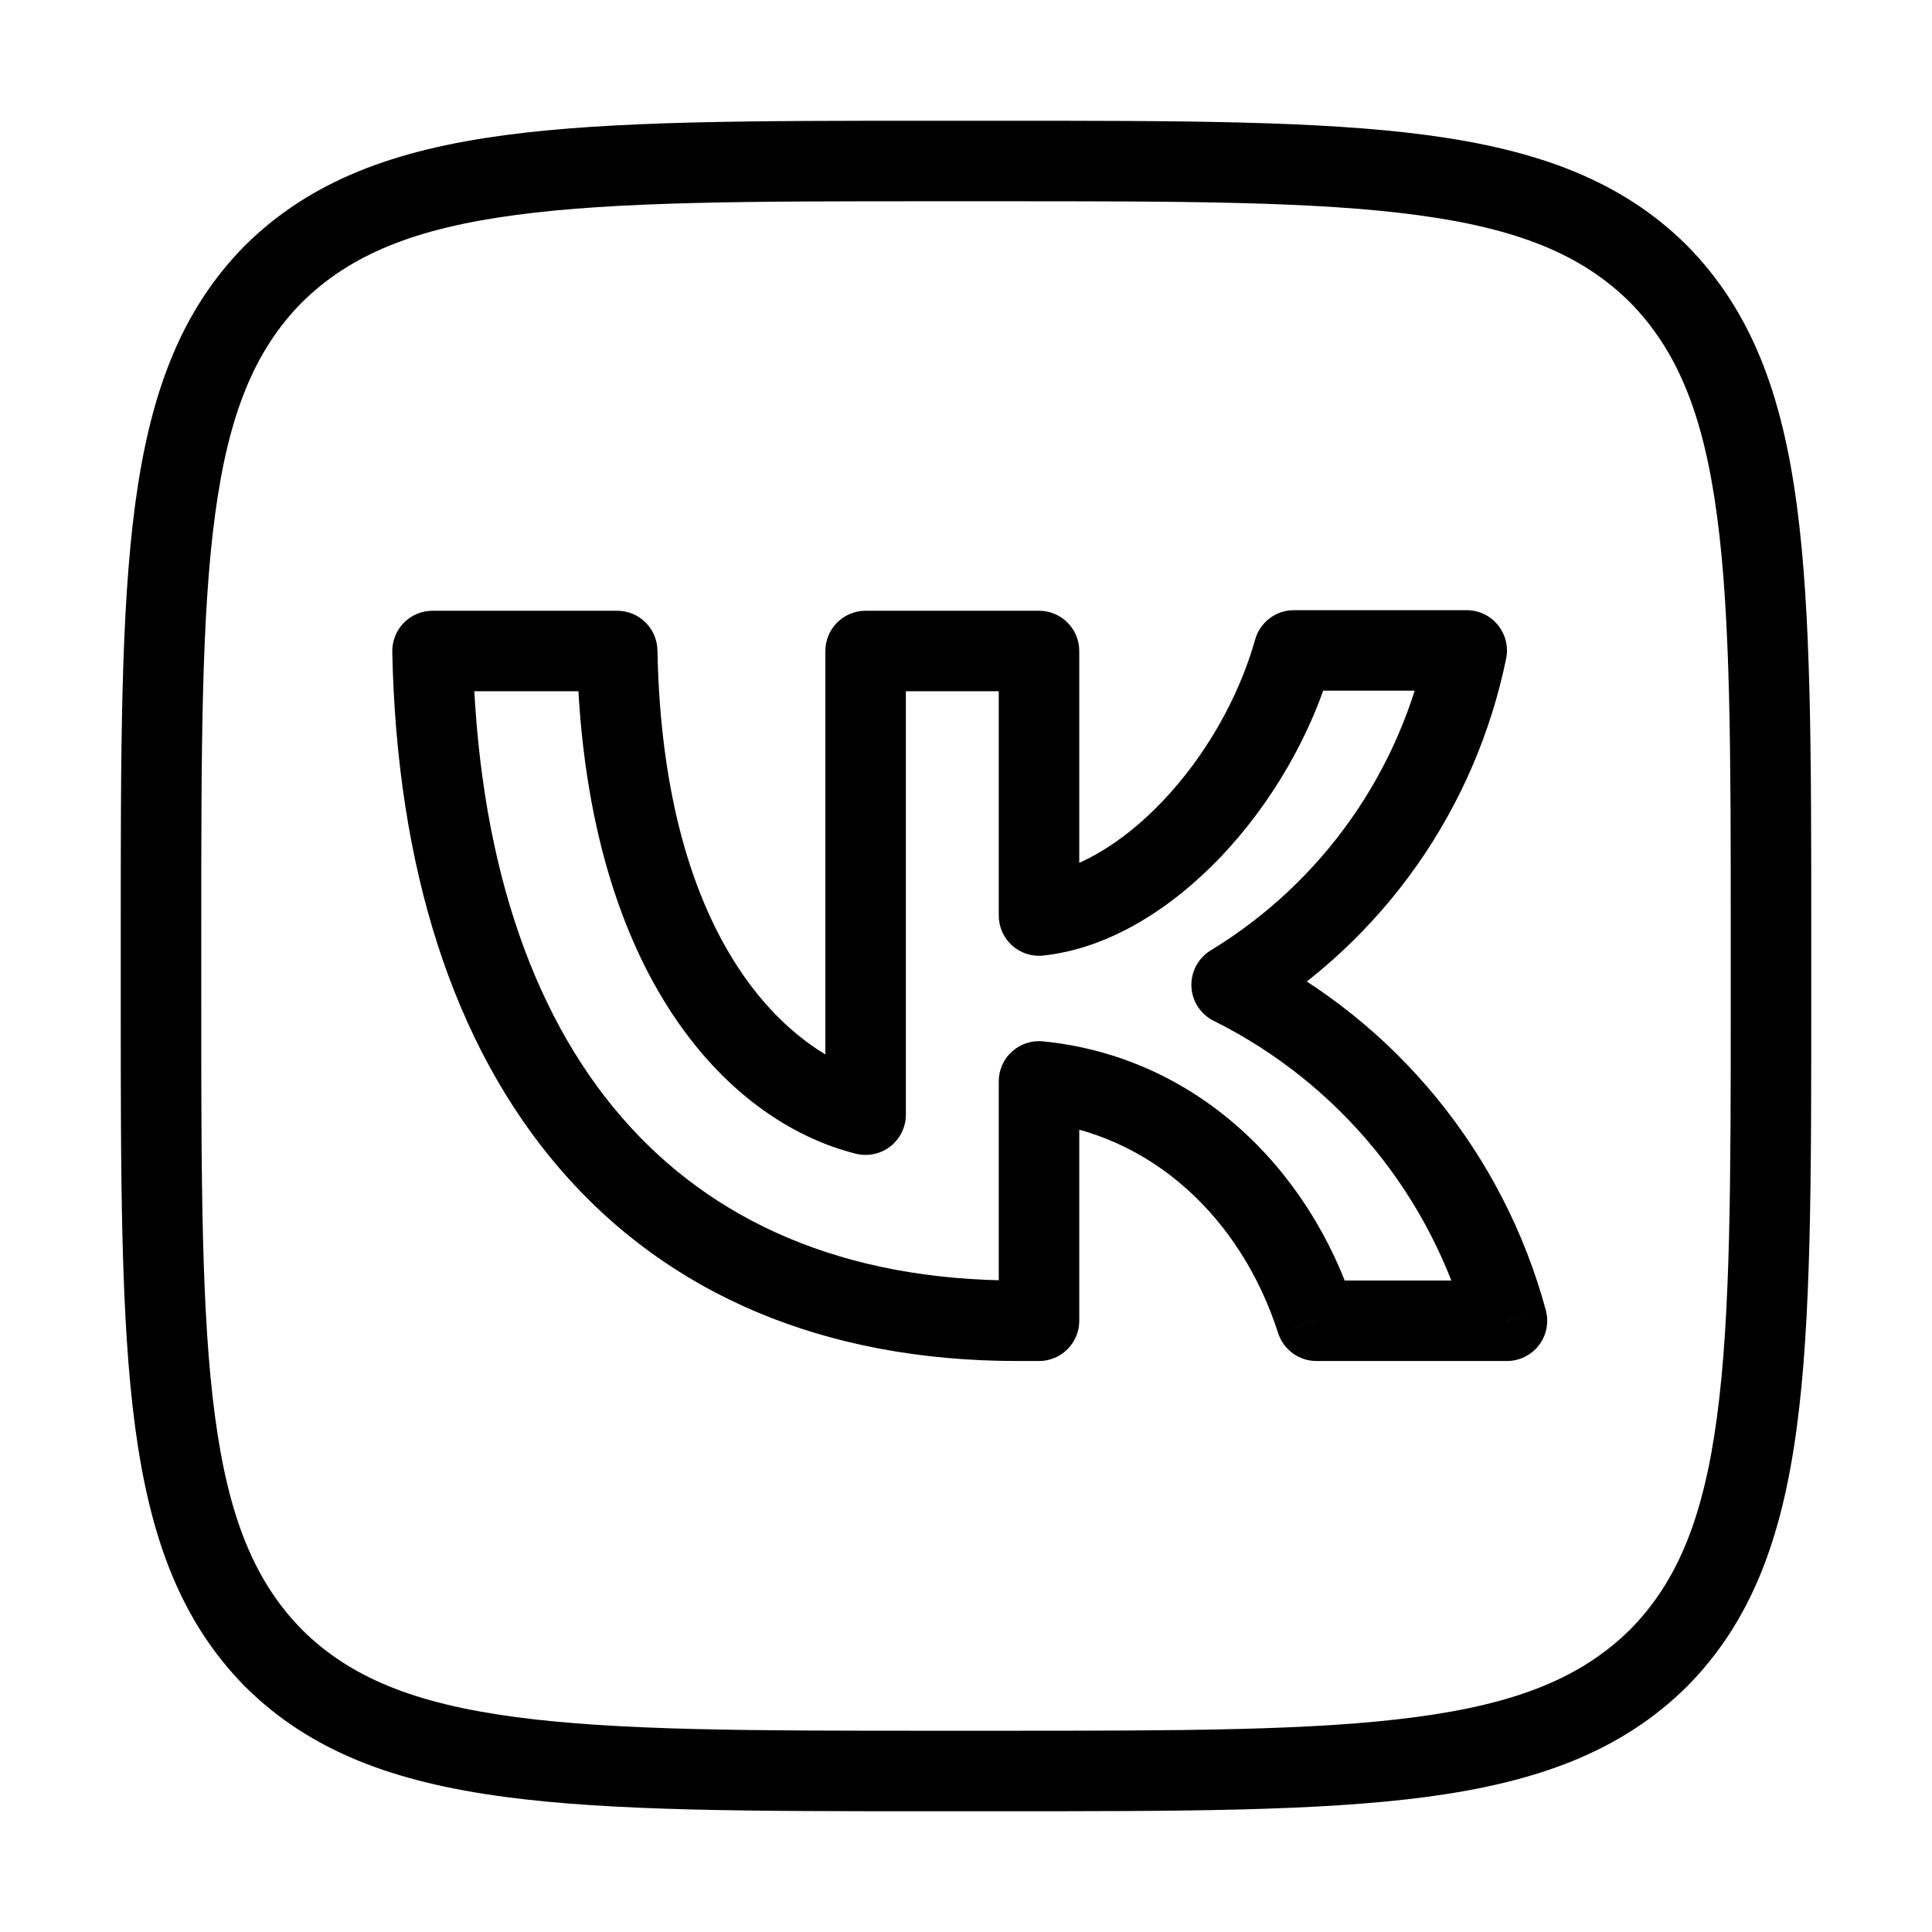
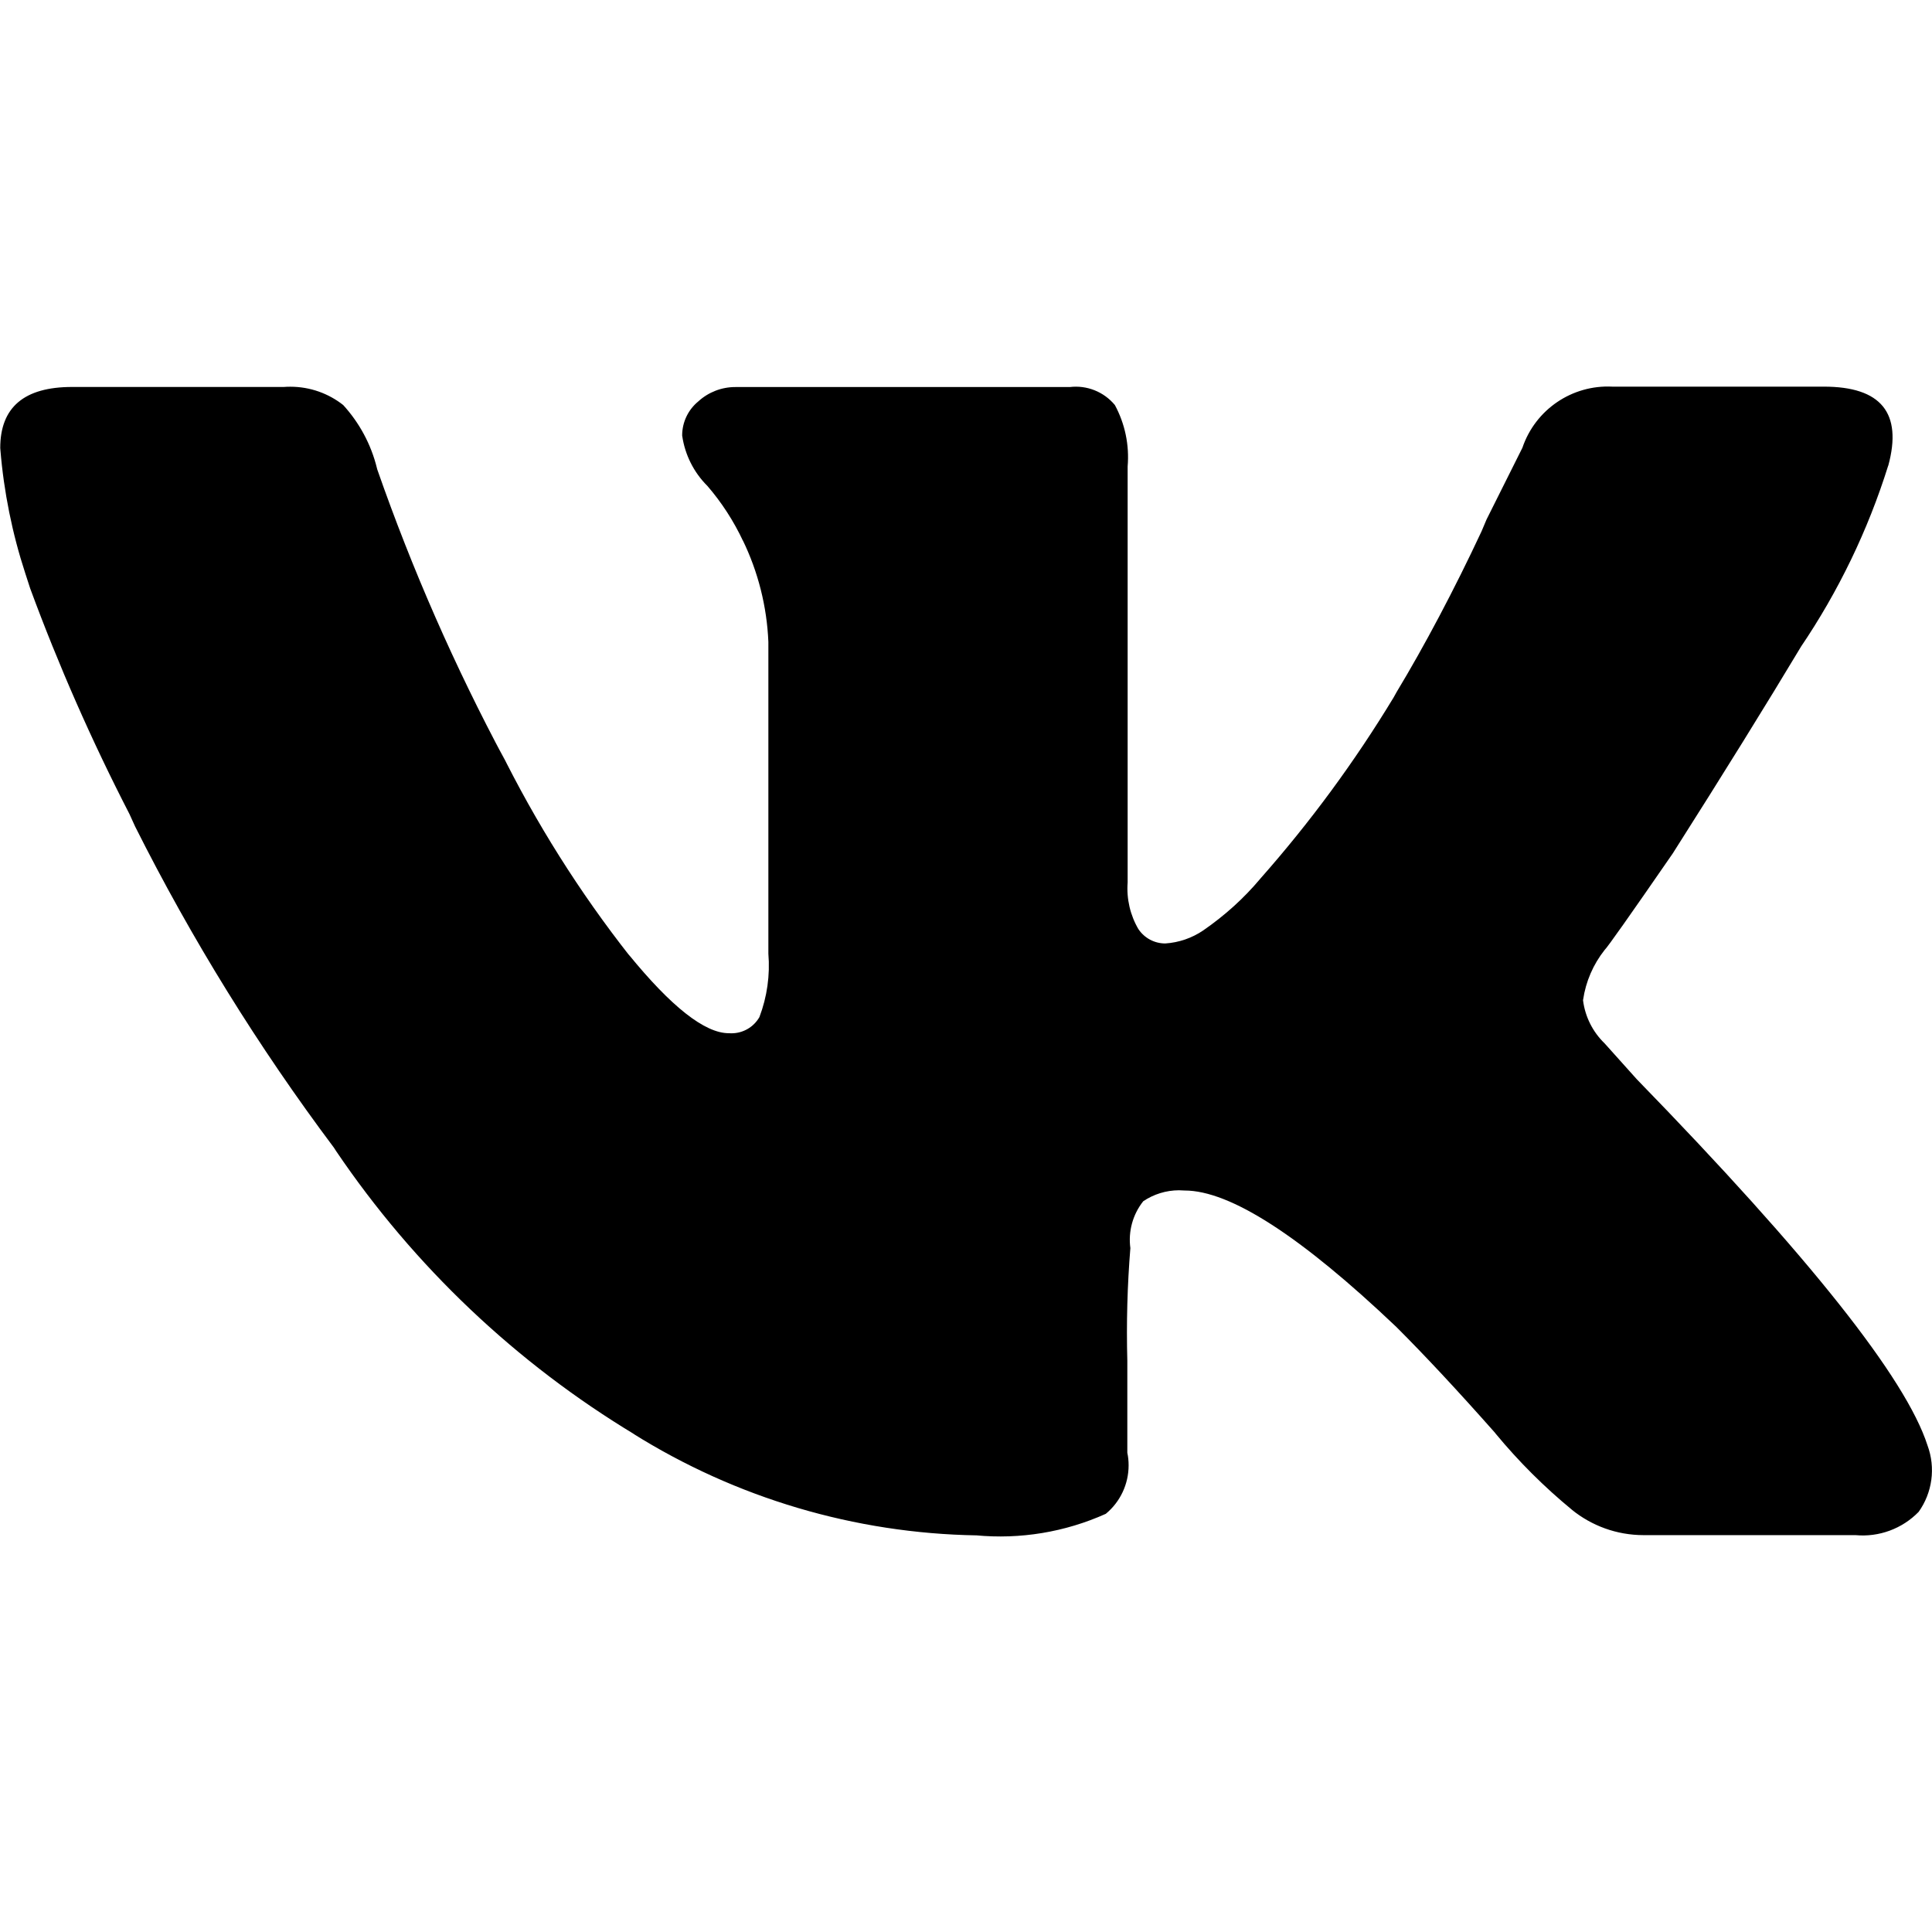
- <svg xmlns="http://www.w3.org/2000/svg" width="800px" height="800px" viewBox="0 0 24 24" fill="none">
-   <path d="M3.4 3.4L3.045 3.048L3.049 3.044L3.4 3.4ZM3.4 20.6L3.048 20.955L3.044 20.951L3.4 20.6ZM20.6 20.6L20.955 20.952L20.951 20.956L20.6 20.6ZM20.6 3.4L20.952 3.045L20.956 3.049L20.6 3.4ZM5.373 8.087L4.873 8.097C4.871 7.963 4.922 7.833 5.016 7.737C5.11 7.641 5.239 7.587 5.373 7.587V8.087ZM12.907 16.407H13.407C13.407 16.683 13.183 16.907 12.907 16.907V16.407ZM12.907 13.433H12.407C12.407 13.292 12.466 13.158 12.571 13.063C12.676 12.968 12.816 12.922 12.956 12.936L12.907 13.433ZM16.353 16.407V16.907C16.136 16.907 15.944 16.766 15.877 16.559L16.353 16.407ZM18.72 16.407L19.203 16.276C19.243 16.426 19.212 16.587 19.117 16.711C19.022 16.834 18.876 16.907 18.72 16.907V16.407ZM15.3 12.233L15.077 12.681C14.914 12.6 14.808 12.437 14.8 12.255C14.793 12.073 14.884 11.901 15.04 11.806L15.3 12.233ZM17.193 10.461L17.602 10.749L17.193 10.461ZM18.22 8.08V7.58C18.37 7.58 18.512 7.647 18.607 7.764C18.702 7.88 18.74 8.033 18.71 8.18L18.22 8.08ZM16.073 8.08L15.592 7.944C15.653 7.729 15.849 7.58 16.073 7.58V8.08ZM12.907 11.373L12.96 11.87C12.819 11.886 12.678 11.84 12.572 11.745C12.467 11.65 12.407 11.515 12.407 11.373H12.907ZM12.907 8.087V7.587C13.183 7.587 13.407 7.811 13.407 8.087H12.907ZM10.753 8.087H10.253C10.253 7.811 10.477 7.587 10.753 7.587V8.087ZM10.753 13.847H11.253C11.253 14.001 11.182 14.146 11.061 14.241C10.94 14.335 10.781 14.369 10.632 14.332L10.753 13.847ZM7.667 8.087V7.587C7.939 7.587 8.161 7.805 8.167 8.077L7.667 8.087ZM1.5 11.6C1.5 9.351 1.499 7.615 1.679 6.266C1.862 4.903 2.238 3.863 3.045 3.048L3.755 3.752C3.162 4.35 2.838 5.147 2.671 6.399C2.501 7.665 2.5 9.323 2.5 11.6H1.5ZM1.5 12.4V11.6H2.5V12.4H1.5ZM3.044 20.951C2.238 20.133 1.862 19.092 1.679 17.729C1.499 16.381 1.5 14.646 1.5 12.4H2.5C2.5 14.674 2.501 16.329 2.671 17.596C2.838 18.848 3.162 19.647 3.756 20.249L3.044 20.951ZM11.6 22.5C9.351 22.5 7.614 22.501 6.266 22.321C4.903 22.138 3.863 21.762 3.048 20.955L3.752 20.245C4.35 20.838 5.147 21.162 6.399 21.329C7.665 21.499 9.323 21.5 11.6 21.5V22.5ZM12.4 22.5H11.6V21.5H12.4V22.5ZM20.951 20.956C20.133 21.762 19.092 22.138 17.729 22.321C16.38 22.501 14.646 22.5 12.4 22.5V21.5C14.674 21.5 16.329 21.499 17.596 21.329C18.848 21.162 19.647 20.838 20.249 20.244L20.951 20.956ZM22.5 12.4C22.5 14.649 22.501 16.386 22.32 17.734C22.138 19.097 21.762 20.137 20.955 20.952L20.245 20.248C20.838 19.65 21.162 18.853 21.329 17.601C21.499 16.334 21.5 14.677 21.5 12.4H22.5ZM22.5 11.6V12.4H21.5V11.6H22.5ZM20.956 3.049C21.762 3.867 22.138 4.908 22.32 6.271C22.501 7.62 22.5 9.354 22.5 11.6H21.5C21.5 9.326 21.499 7.67 21.329 6.404C21.162 5.152 20.838 4.353 20.244 3.751L20.956 3.049ZM12.4 1.5C14.649 1.5 16.385 1.499 17.734 1.679C19.096 1.862 20.137 2.238 20.952 3.045L20.248 3.755C19.649 3.162 18.853 2.838 17.601 2.671C16.334 2.501 14.677 2.5 12.4 2.5V1.5ZM11.6 1.5H12.4V2.5H11.6V1.5ZM3.049 3.044C3.867 2.238 4.908 1.862 6.271 1.679C7.619 1.499 9.354 1.5 11.6 1.5V2.5C9.326 2.5 7.67 2.501 6.404 2.671C5.152 2.838 4.353 3.162 3.751 3.756L3.049 3.044ZM12.64 16.907C10.238 16.907 8.3 16.08 6.958 14.523C5.625 12.978 4.928 10.772 4.873 8.097L5.873 8.076C5.925 10.601 6.581 12.555 7.715 13.87C8.839 15.174 10.482 15.907 12.64 15.907V16.907ZM12.647 16.907H12.64V15.907H12.647V16.907ZM12.907 16.907H12.647V15.907H12.907V16.907ZM13.407 13.433V16.407H12.407V13.433H13.407ZM15.877 16.559C15.419 15.131 14.296 14.074 12.857 13.931L12.956 12.936C14.864 13.126 16.274 14.522 16.829 16.254L15.877 16.559ZM18.72 16.907H16.353V15.907H18.72V16.907ZM17.844 13.636C18.478 14.41 18.941 15.31 19.203 16.276L18.237 16.537C18.013 15.708 17.615 14.935 17.071 14.27L17.844 13.636ZM15.523 11.786C16.419 12.232 17.21 12.862 17.844 13.636L17.071 14.27C16.526 13.606 15.847 13.064 15.077 12.681L15.523 11.786ZM17.602 10.749C17.06 11.52 16.365 12.17 15.56 12.66L15.04 11.806C15.727 11.388 16.321 10.832 16.784 10.174L17.602 10.749ZM18.71 8.18C18.521 9.103 18.144 9.978 17.602 10.749L16.784 10.174C17.247 9.515 17.569 8.768 17.73 7.98L18.71 8.18ZM16.073 7.58H18.22V8.58H16.073V7.58ZM12.854 10.876C13.35 10.823 13.923 10.5 14.445 9.95C14.961 9.407 15.382 8.689 15.592 7.944L16.555 8.216C16.298 9.124 15.793 9.983 15.17 10.639C14.554 11.287 13.777 11.783 12.96 11.87L12.854 10.876ZM13.407 8.087V11.373H12.407V8.087H13.407ZM10.753 7.587H12.907V8.587H10.753V7.587ZM10.253 13.847V8.087H11.253V13.847H10.253ZM8.167 8.077C8.237 11.753 9.835 13.102 10.874 13.362L10.632 14.332C9.005 13.925 7.243 12.047 7.167 8.096L8.167 8.077ZM5.373 7.587H7.667V8.587H5.373V7.587Z" fill="#000000" />
+ <svg xmlns="http://www.w3.org/2000/svg" width="800" height="800" viewBox="0 0 24 24">
+   <path d="M23.456 5.784a8.6 8.6 0 0 1-1.09 2.259l.019-.03q-.672 1.12-1.605 2.588-.8 1.159-.847 1.2a1.3 1.3 0 0 0-.267.618l-.001.007a.9.9 0 0 0 .268.535l.4.446q3.21 3.299 3.611 4.548a.89.89 0 0 1-.112.829l.002-.003a.97.97 0 0 1-.784.289h.004-2.636c-.337 0-.647-.118-.89-.314l.003.002a7 7 0 0 1-.951-.948l-.009-.012q-.691-.781-1.226-1.315-1.782-1.694-2.63-1.694l-.07-.003a.8.8 0 0 0-.446.138l.003-.002a.77.77 0 0 0-.16.584v-.004a13 13 0 0 0-.038 1.403v-.017 1.159q.016.072.016.156a.78.78 0 0 1-.282.601l-.001.001a3.2 3.2 0 0 1-1.617.267l.013.001a8.3 8.3 0 0 1-4.275-1.268l.035.02A11.9 11.9 0 0 1 4.176 14.3l-.027-.042a26.4 26.4 0 0 1-2.471-3.992l-.07-.154A25 25 0 0 1 .375 7.31l-.06-.185a6.7 6.7 0 0 1-.31-1.535l-.002-.025q0-.758.892-.758h2.63q.037-.003.081-.003c.248 0 .477.085.658.228l-.002-.002c.2.219.348.488.421.788l.003.012a25.4 25.4 0 0 0 1.587 3.615l-.067-.137a14.6 14.6 0 0 0 1.623 2.576l-.023-.031q.8.982 1.248.982l.032.001a.4.4 0 0 0 .347-.2l.001-.002a1.8 1.8 0 0 0 .111-.787v.006-3.879a3.2 3.2 0 0 0-.32-1.267l.008.019a3 3 0 0 0-.45-.695l.003.004a1.1 1.1 0 0 1-.311-.619l-.001-.006c0-.17.078-.323.2-.423l.001-.001a.68.68 0 0 1 .46-.178h4.154a.63.63 0 0 1 .559.222l.001.001a1.36 1.36 0 0 1 .159.763v-.005 5.173a1 1 0 0 0 .136.584l-.002-.004a.4.4 0 0 0 .333.178h.001a.95.95 0 0 0 .471-.162l-.003.002q.406-.28.709-.641l.004-.005a15.6 15.6 0 0 0 1.655-2.25l.039-.07c.344-.57.716-1.272 1.053-1.993l.062-.147.446-.892a1.12 1.12 0 0 1 1.117-.759h-.003 2.631q1.066 0 .8.981z" />
</svg>
